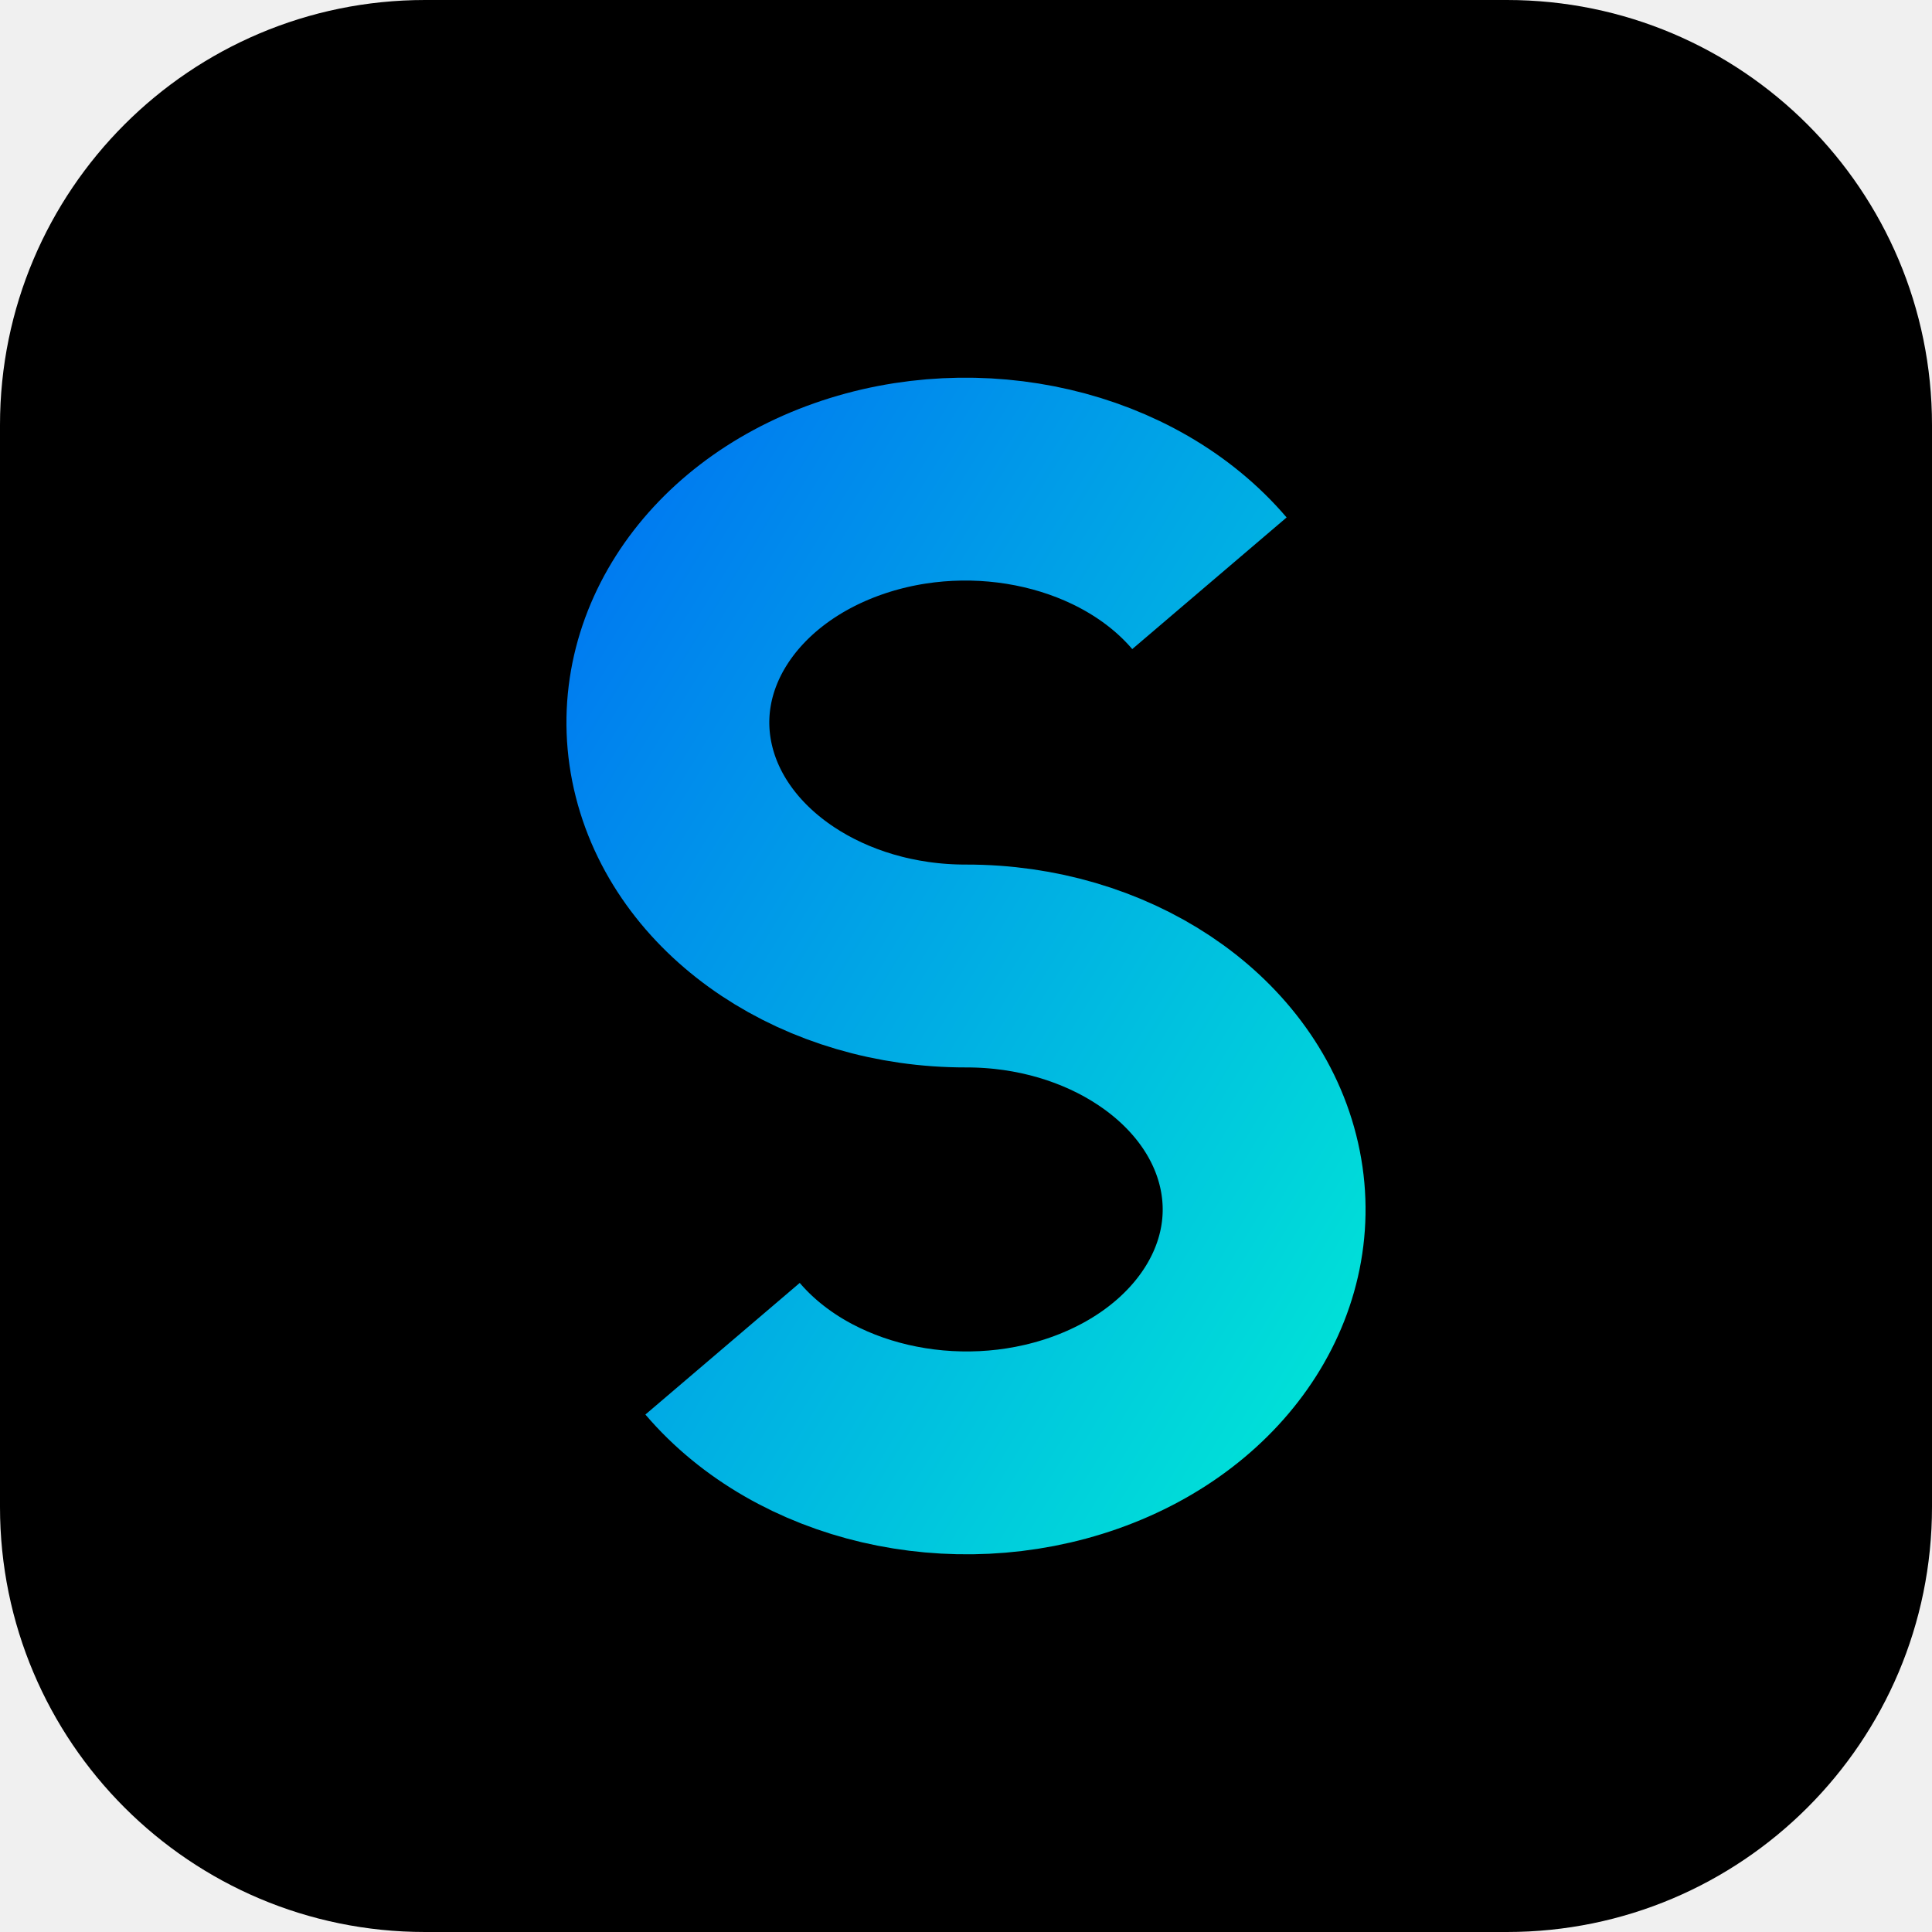
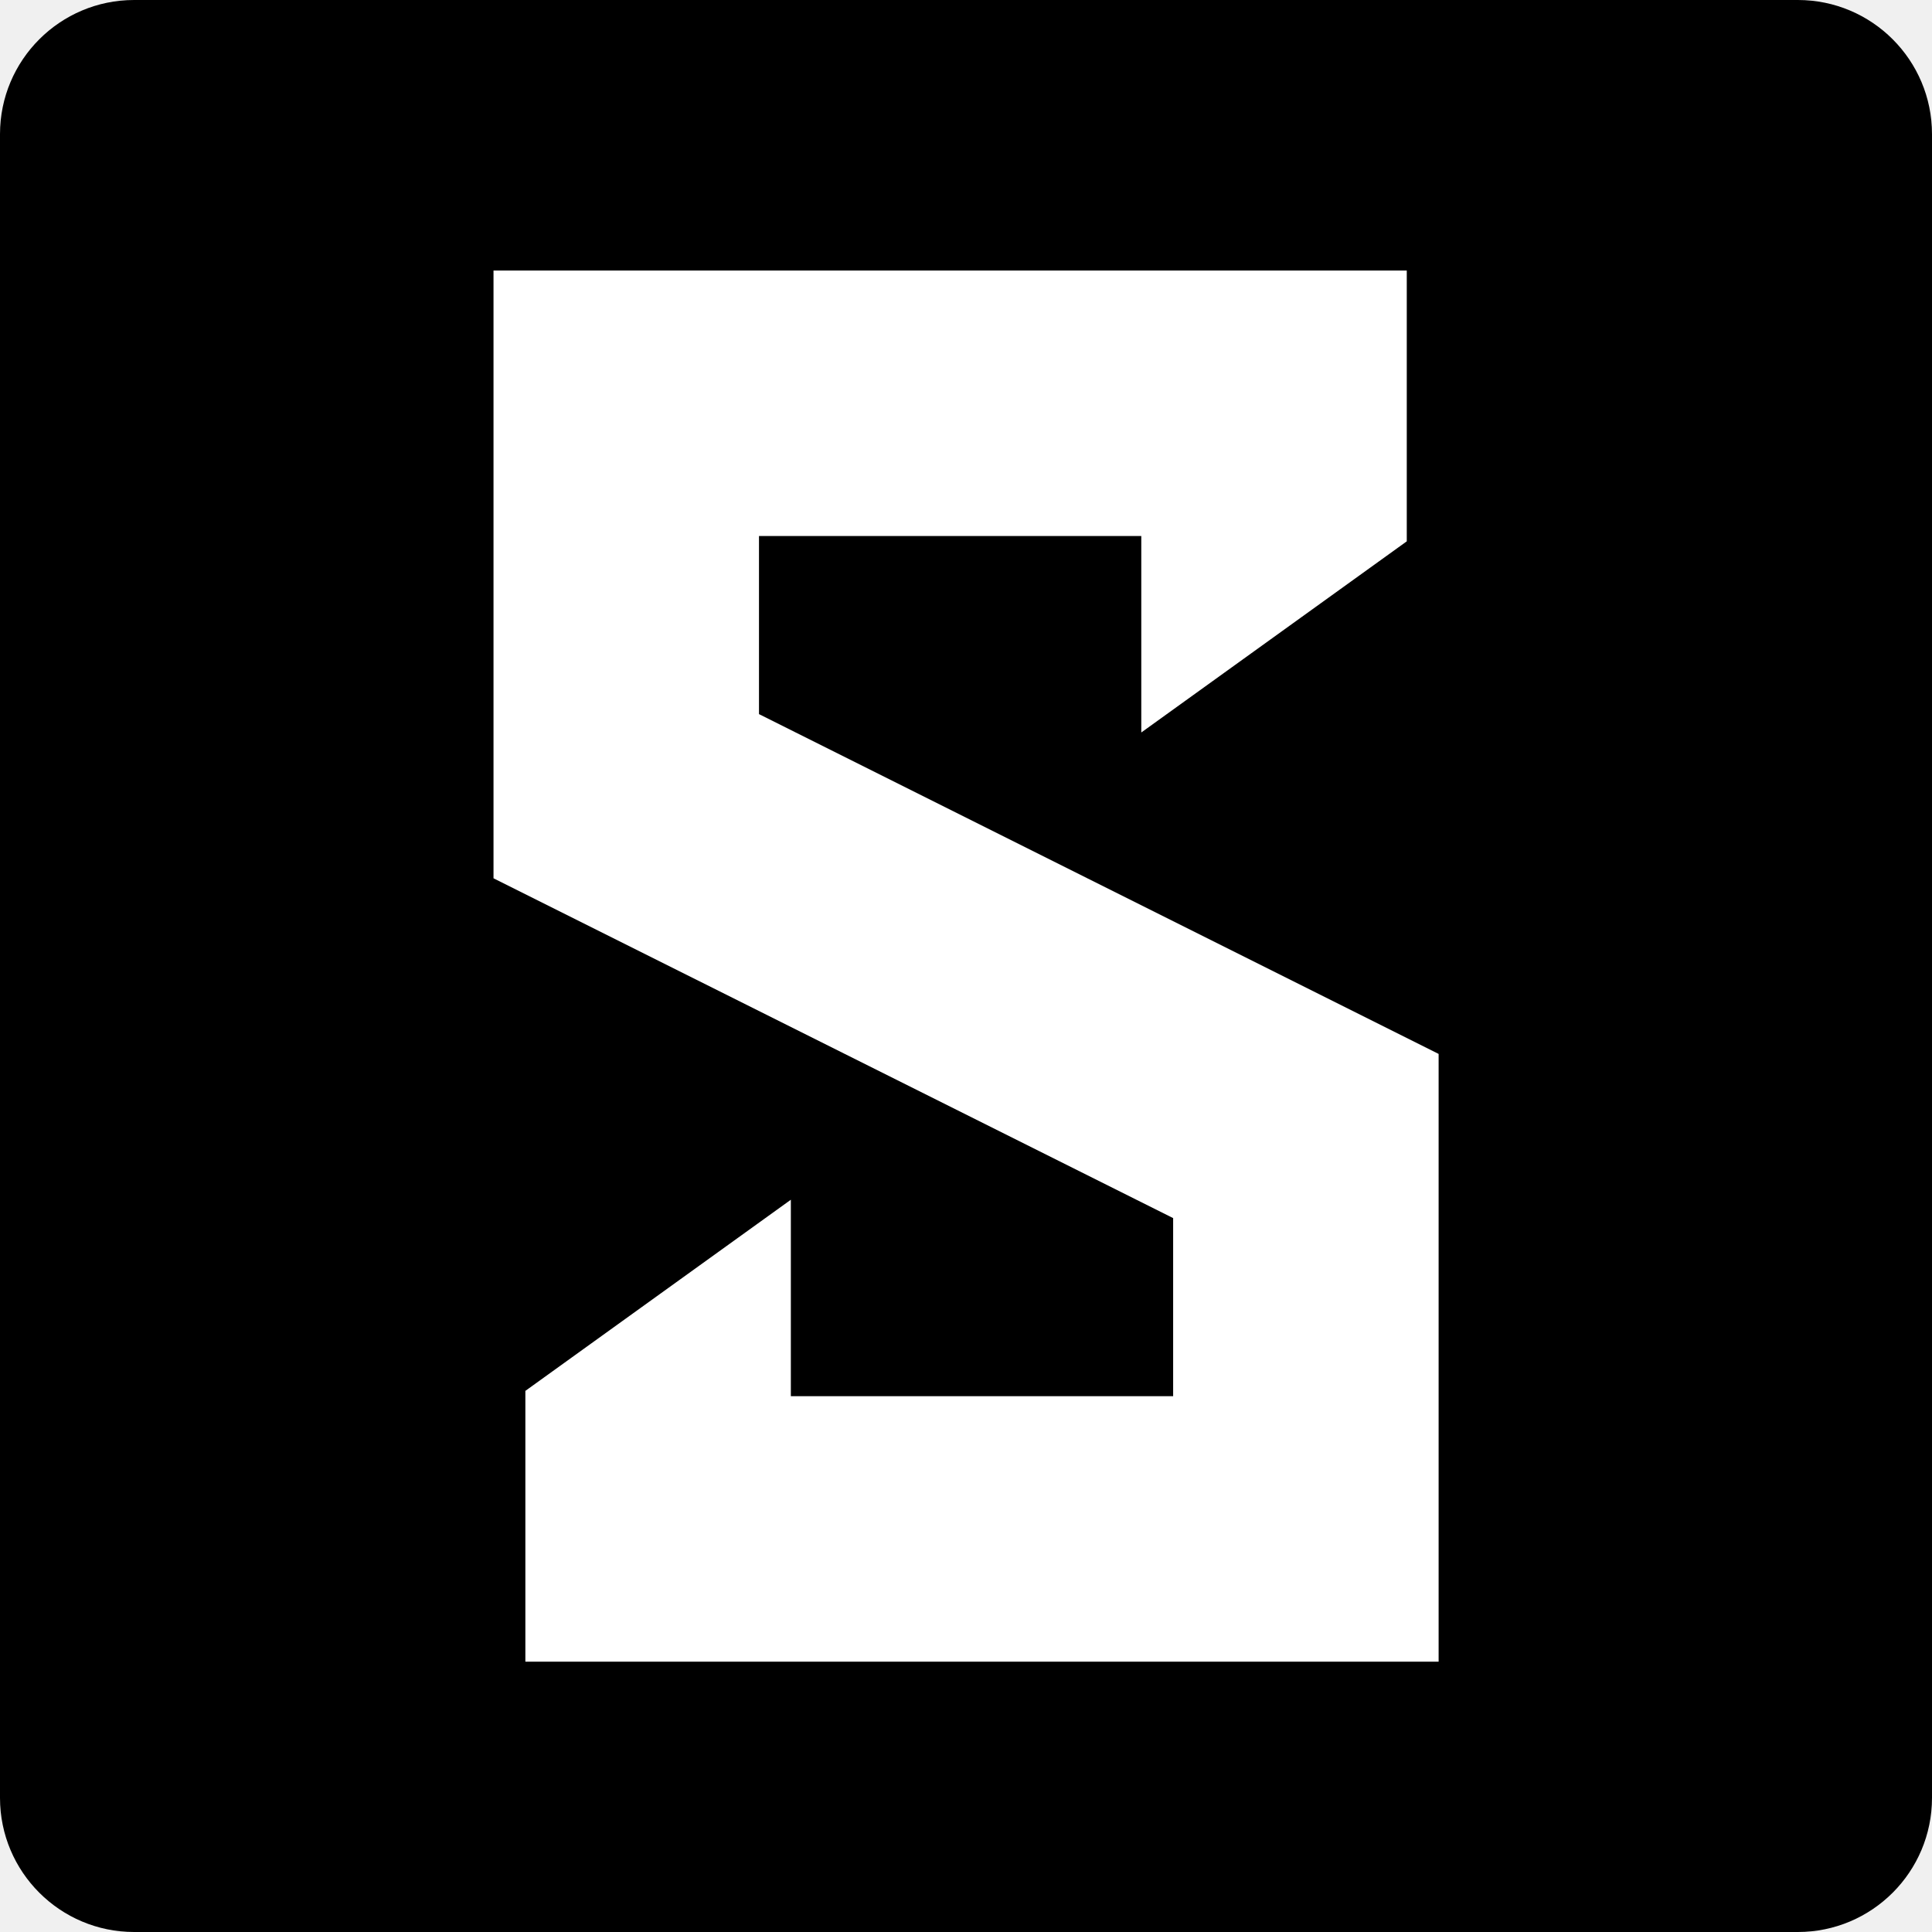
- <svg xmlns="http://www.w3.org/2000/svg" viewBox="0 0 100 100" role="img" aria-label="sh1ft3r">
-   <defs>
-     <linearGradient id="sh1ft3r-g" x1="0" y1="0" x2="1" y2="1">
-       <stop offset="0" stop-color="#007CF0" />
-       <stop offset="1" stop-color="#00DFD8" />
-     </linearGradient>
-   </defs>
-   <rect width="100" height="100" rx="22" fill="#000" />
-   <g transform="translate(50 50) scale(0.7) translate(-50 -50)">
-     <path d="M 68 21.7 A 22 18 0 1 0 50 50 A 22 18 0 1 1 32 78.3" fill="none" stroke="url(#sh1ft3r-g)" stroke-width="15" stroke-linecap="butt" />
+ <svg xmlns="http://www.w3.org/2000/svg" viewBox="0 0 144 144" role="img" aria-label="sh1ft3r">
+   <rect width="144" height="144" rx="10" fill="#000" />
+   <g transform="translate(32.43 15.02) scale(0.7915)">
+     <path d="M 91.50 32.00 L 91.50 6.50 L 5.50 6.50 L 5.50 63.73 L 69.50 95.73 L 69.50 112.50 L 33.50 112.50 L 33.50 94.00 L 8.50 112.00 L 8.50 137.50 L 94.50 137.50 L 94.50 80.27 L 30.50 48.27 L 30.50 31.50 L 66.50 31.50 L 66.50 50.00 Z" fill="#fff" />
  </g>
</svg>
